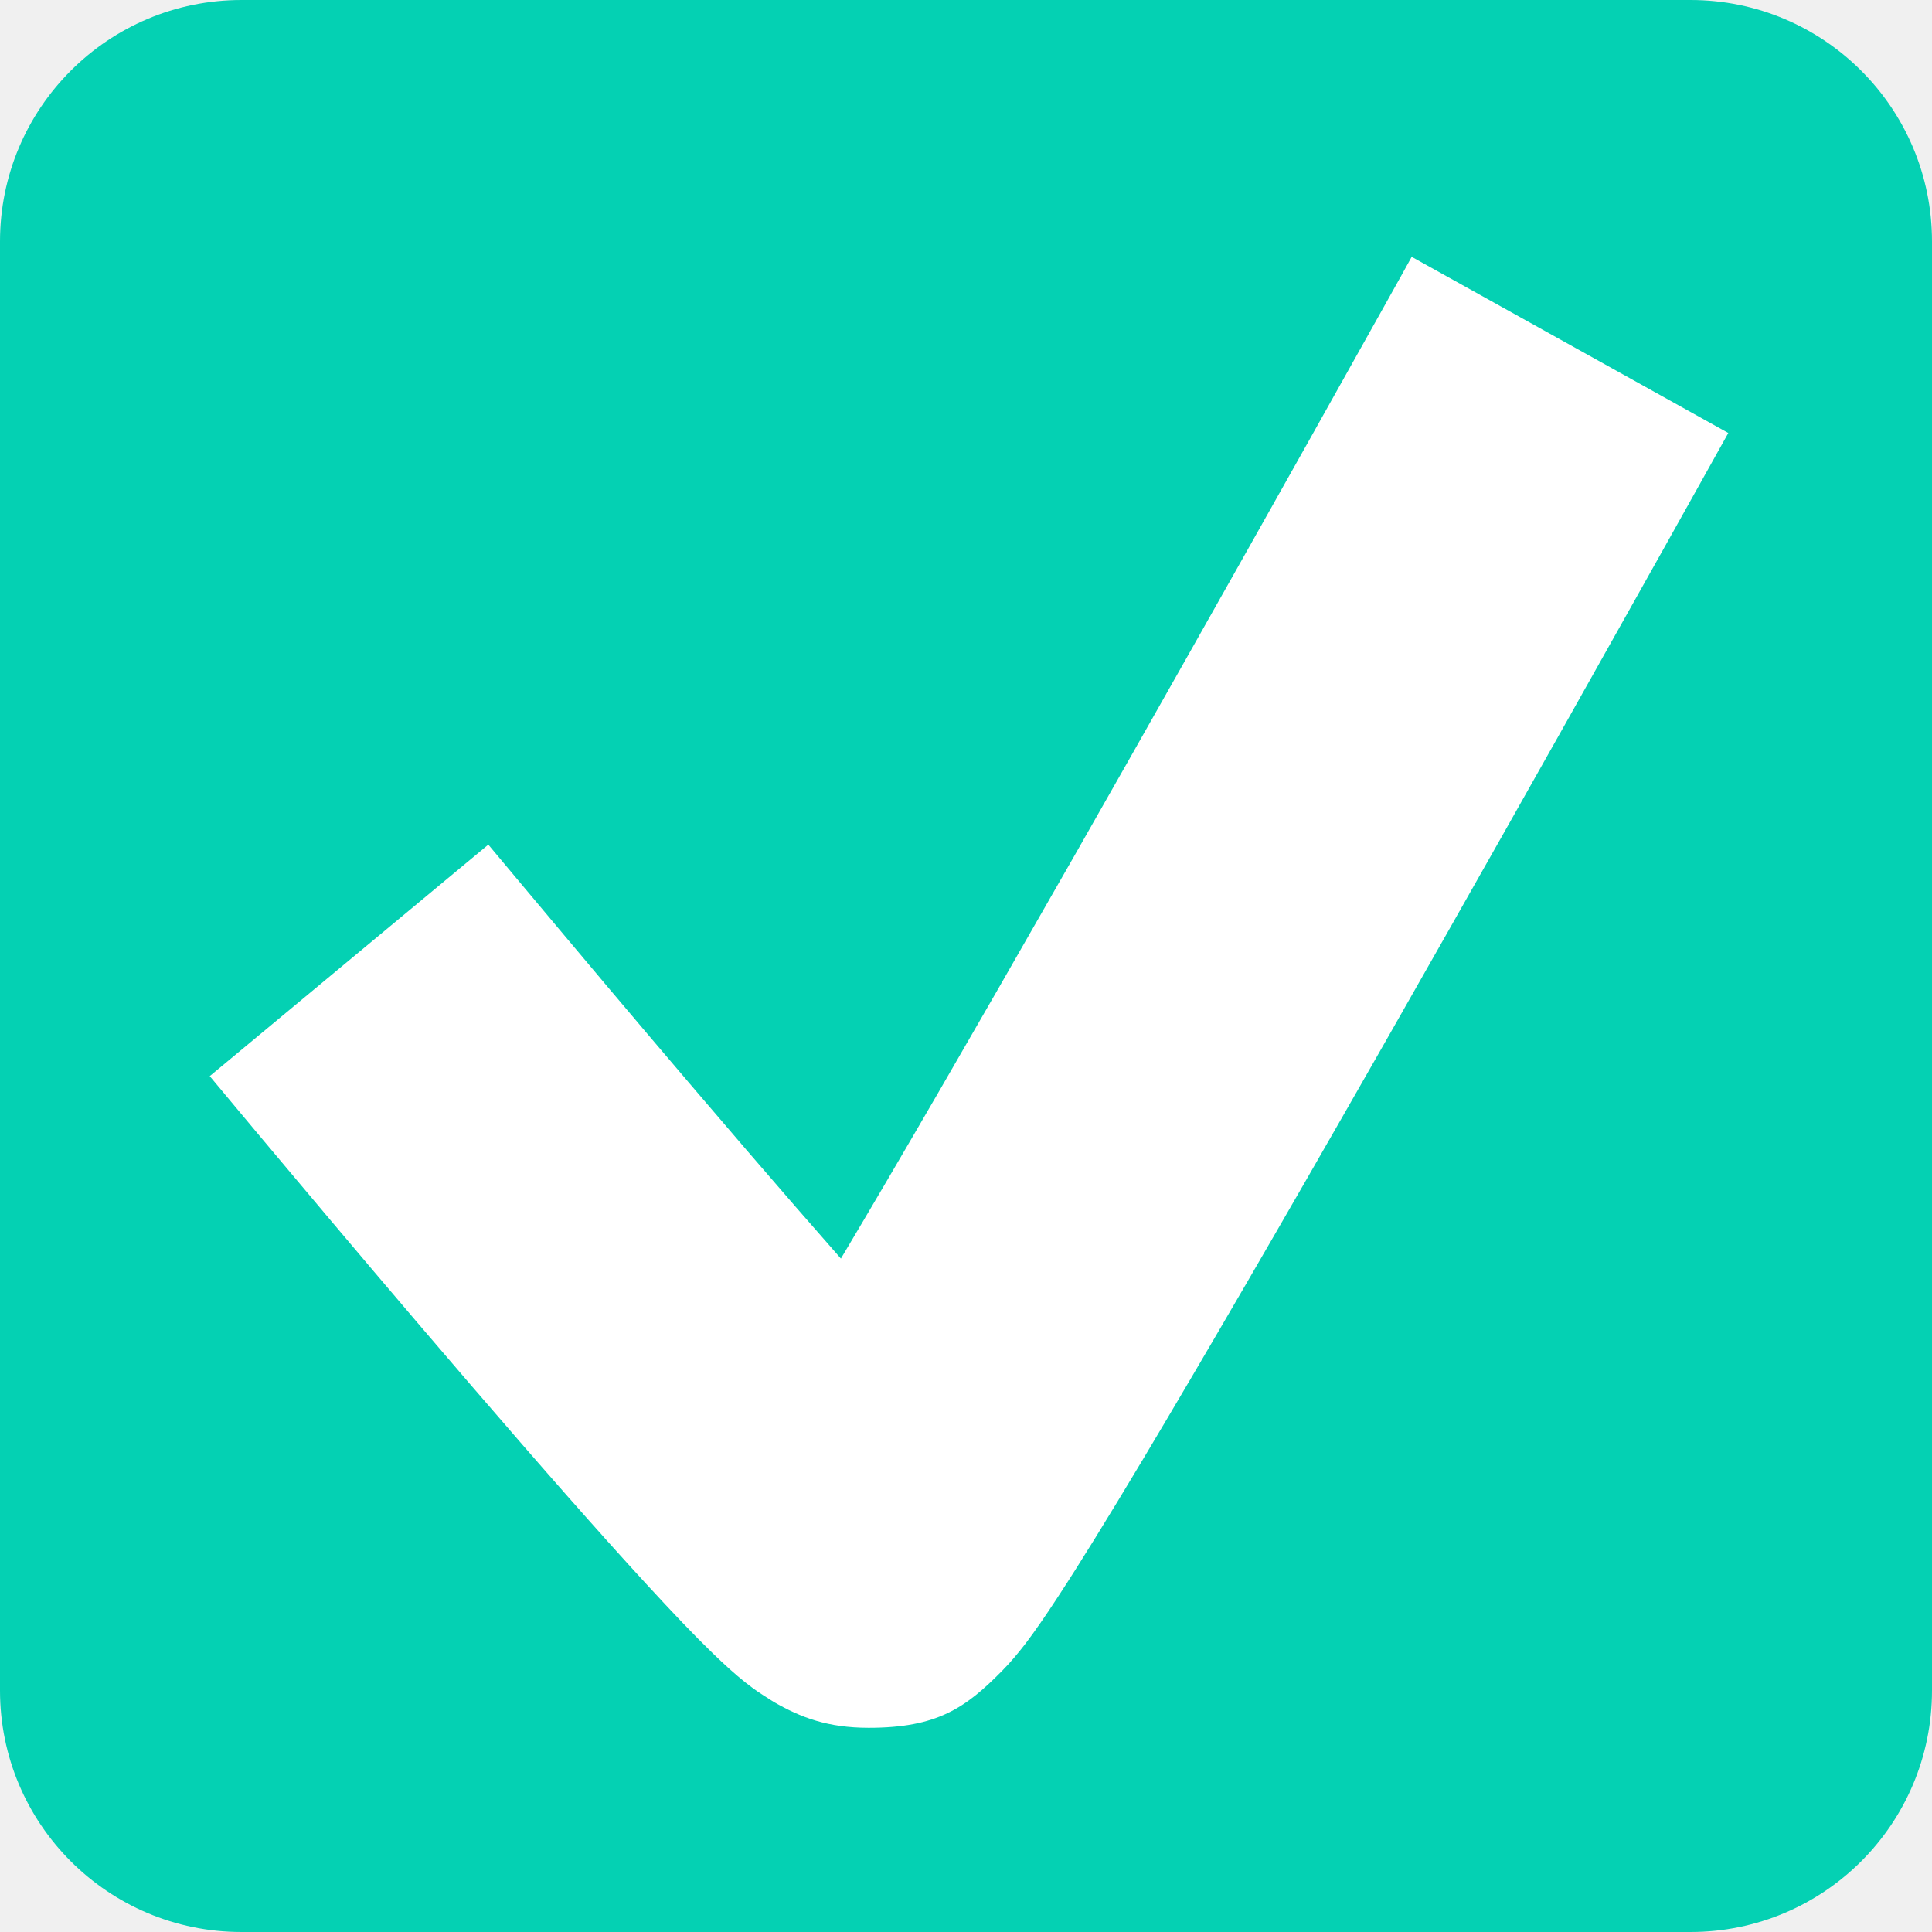
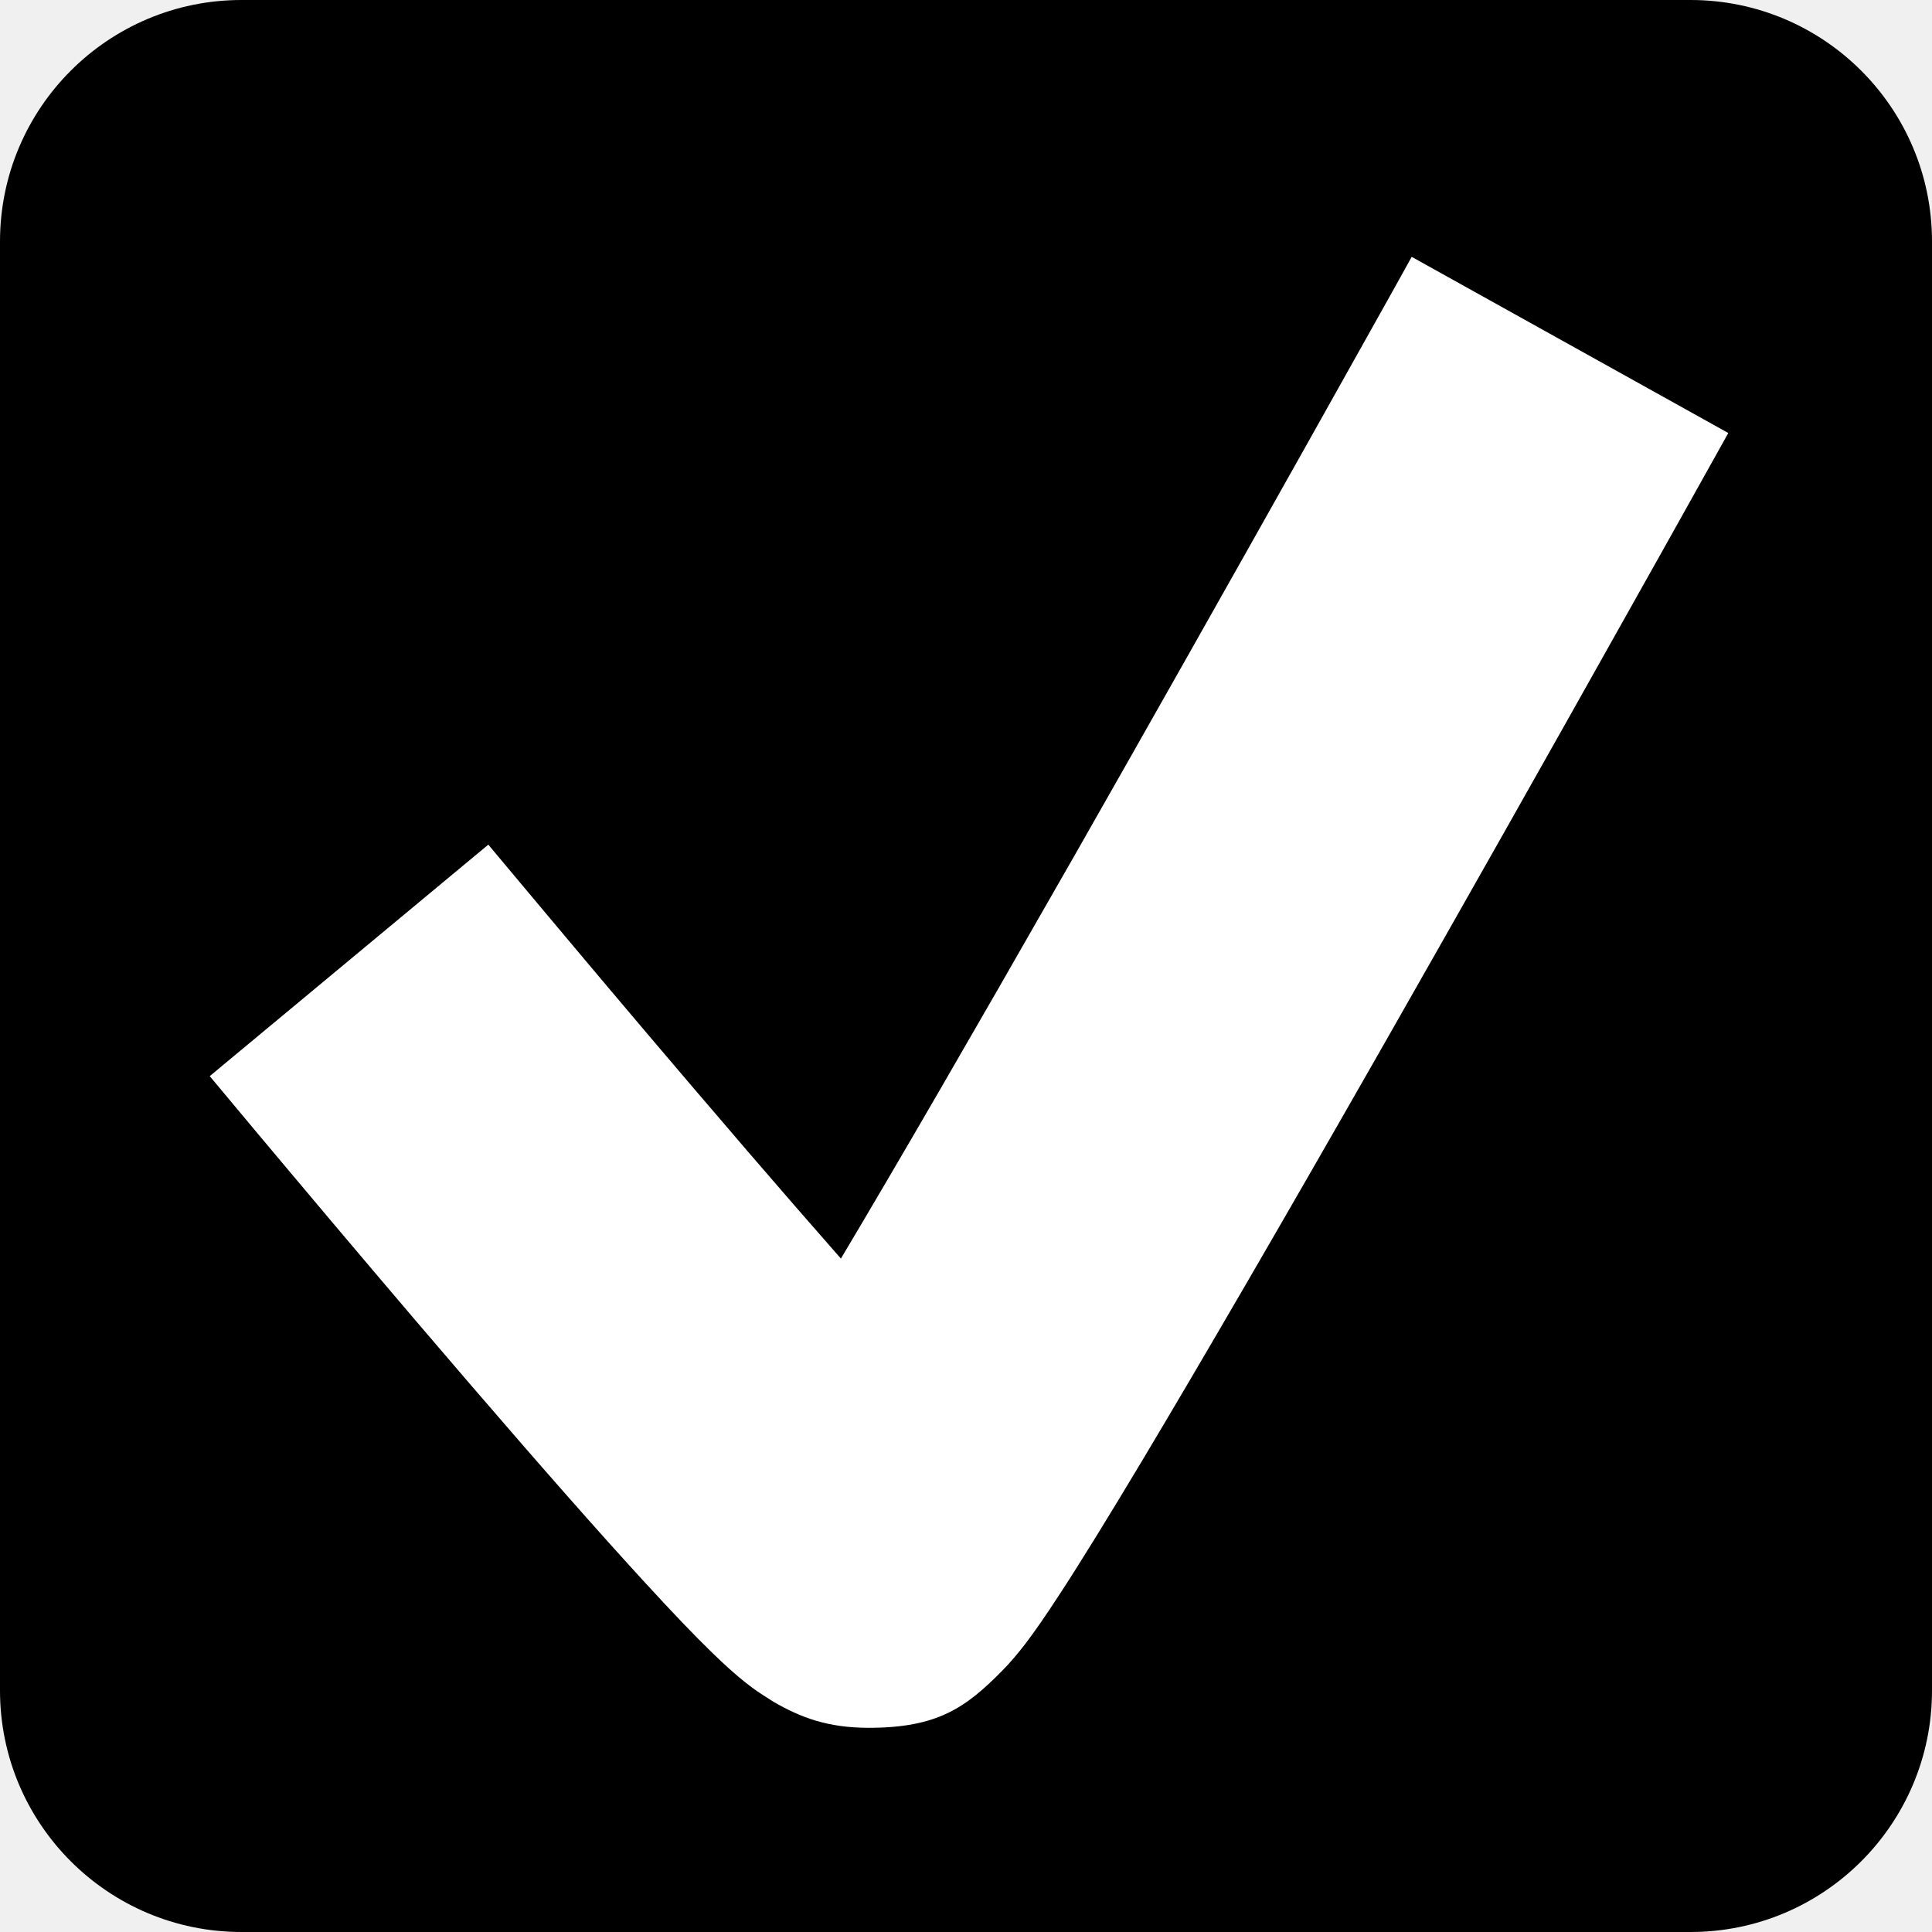
<svg xmlns="http://www.w3.org/2000/svg" width="16px" height="16px" viewBox="0 0 16 16" version="1.1">
  <g id="Checkbox-ticked" stroke="none" stroke-width="1" fill="none" fill-rule="evenodd">
-     <rect id="Rectangle" fill="#04D1B3" x="0" y="0" width="16" height="16" rx="2" />
+     <rect id="Rectangle" fill="currentColor" x="0" y="0" width="16" height="16" rx="2" />
    <path d="M6.186,9.528 L6.08,9.404 C5.627,8.877 5.148,8.312 4.674,7.747 C4.389,7.408 4.169,7.144 4.044,6.995 L1.737,8.912 C1.769,8.951 1.769,8.951 1.913,9.123 C2.052,9.29 2.208,9.476 2.377,9.677 C2.858,10.25 3.343,10.823 3.803,11.358 L3.912,11.485 C4.484,12.15 4.97,12.702 5.346,13.111 C5.569,13.354 5.753,13.547 5.902,13.691 C6,13.786 6.087,13.865 6.174,13.934 C6.262,14.002 6.262,14.002 6.405,14.093 C6.631,14.224 6.856,14.309 7.194,14.309 C7.761,14.309 7.996,14.145 8.301,13.835 C8.37,13.765 8.429,13.694 8.491,13.614 C8.57,13.51 8.658,13.383 8.763,13.222 C8.94,12.952 9.173,12.574 9.461,12.093 C9.959,11.26 10.617,10.127 11.396,8.762 L11.502,8.576 C12.124,7.484 12.785,6.315 13.44,5.146 C13.67,4.736 13.883,4.357 14.073,4.016 C14.188,3.811 14.269,3.665 14.313,3.586 L11.691,2.127 C11.649,2.204 11.568,2.349 11.454,2.553 C11.264,2.892 11.053,3.27 10.824,3.678 C10.171,4.841 9.514,6.005 8.896,7.09 L8.79,7.275 C8.061,8.552 7.441,9.623 6.964,10.423 C6.73,10.157 6.469,9.857 6.186,9.528 Z" id="Path" fill="#FFFFFF" fill-rule="nonzero" />
  </g>
</svg>
